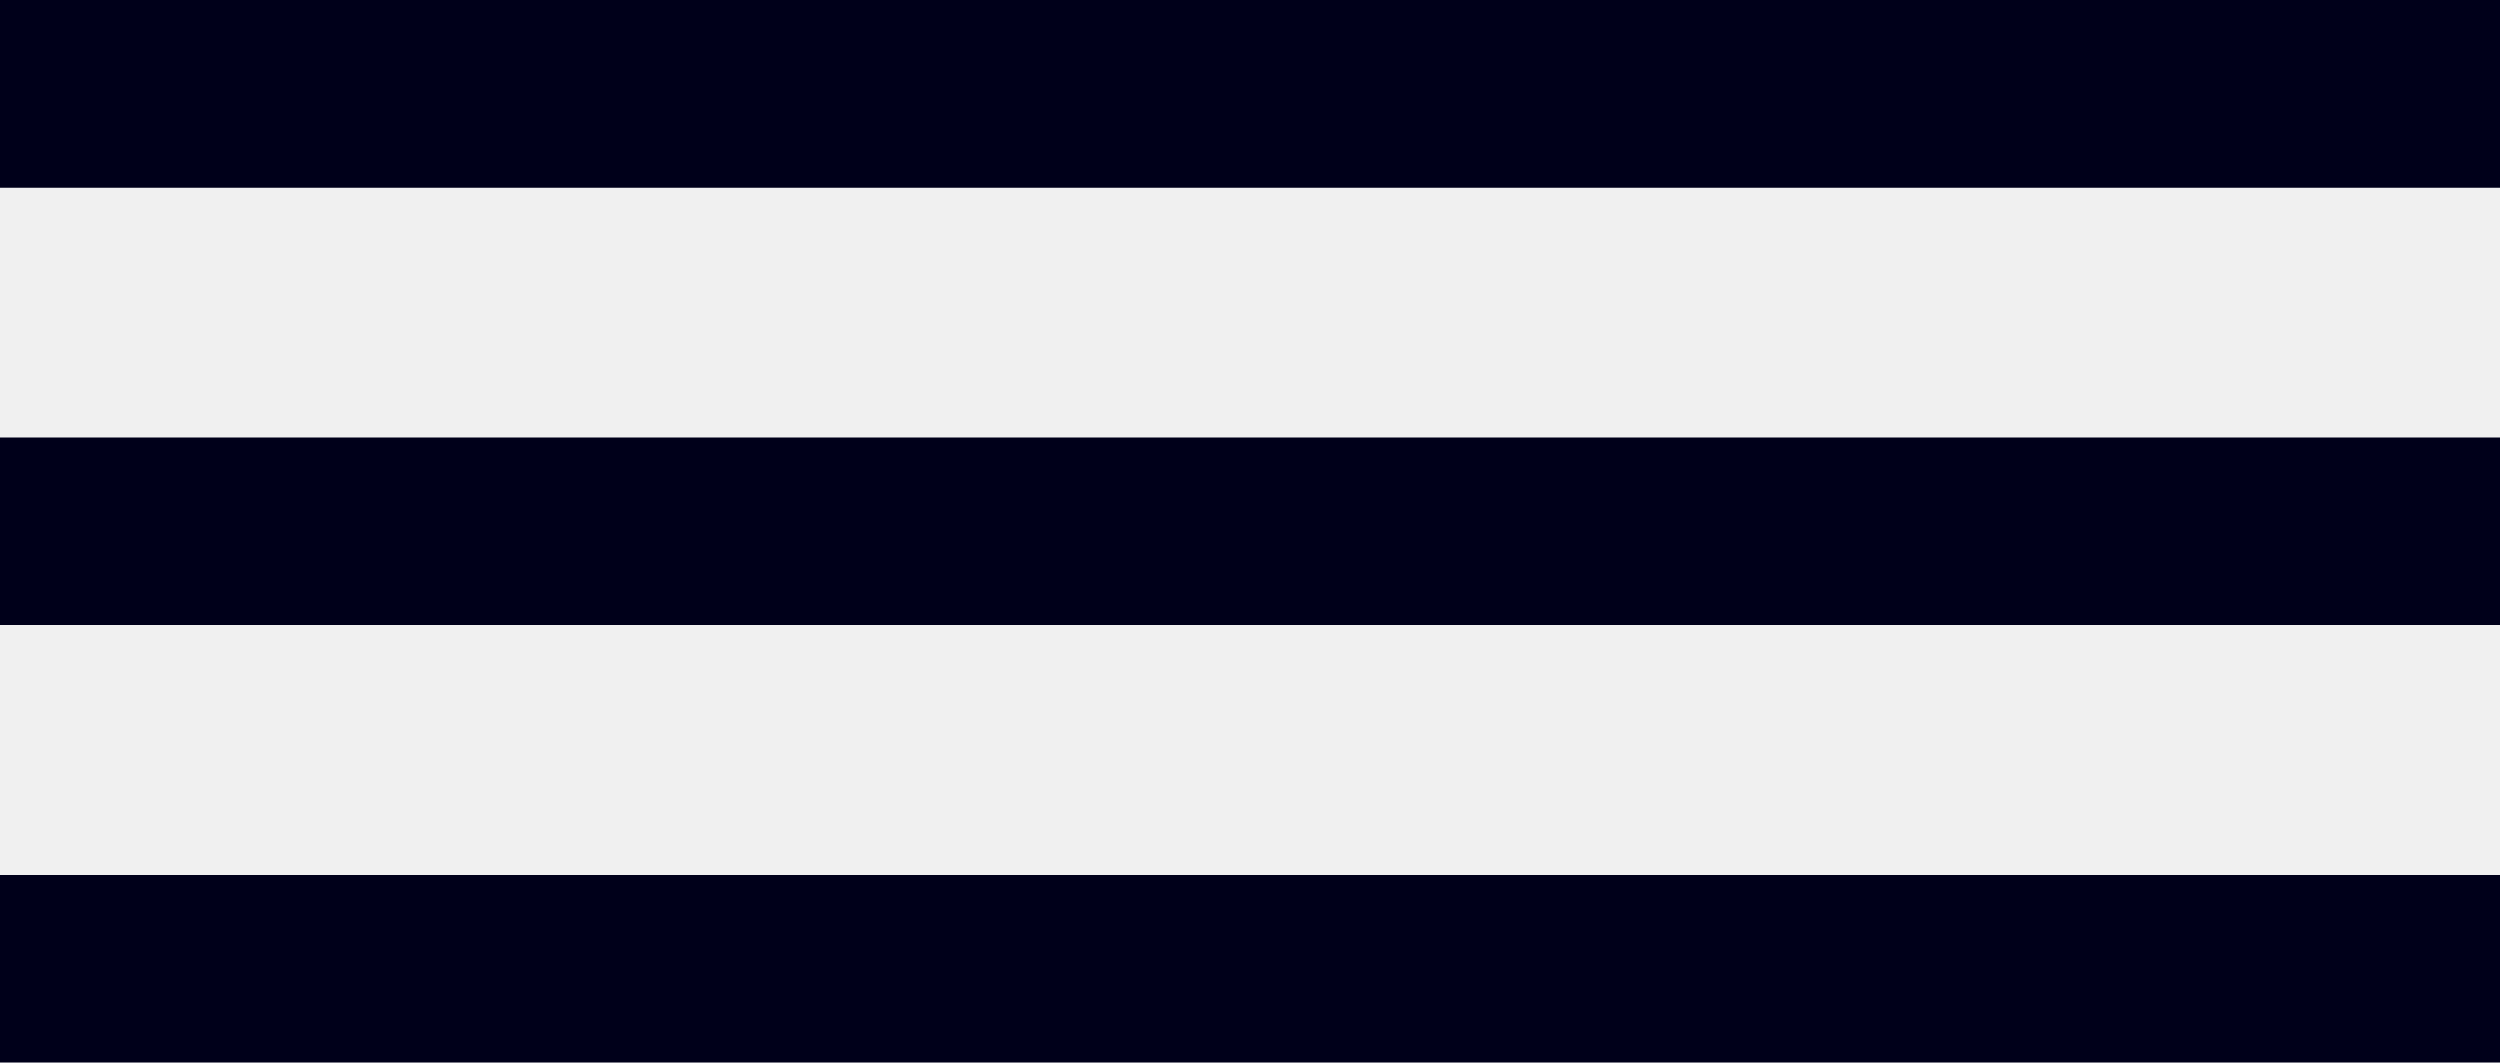
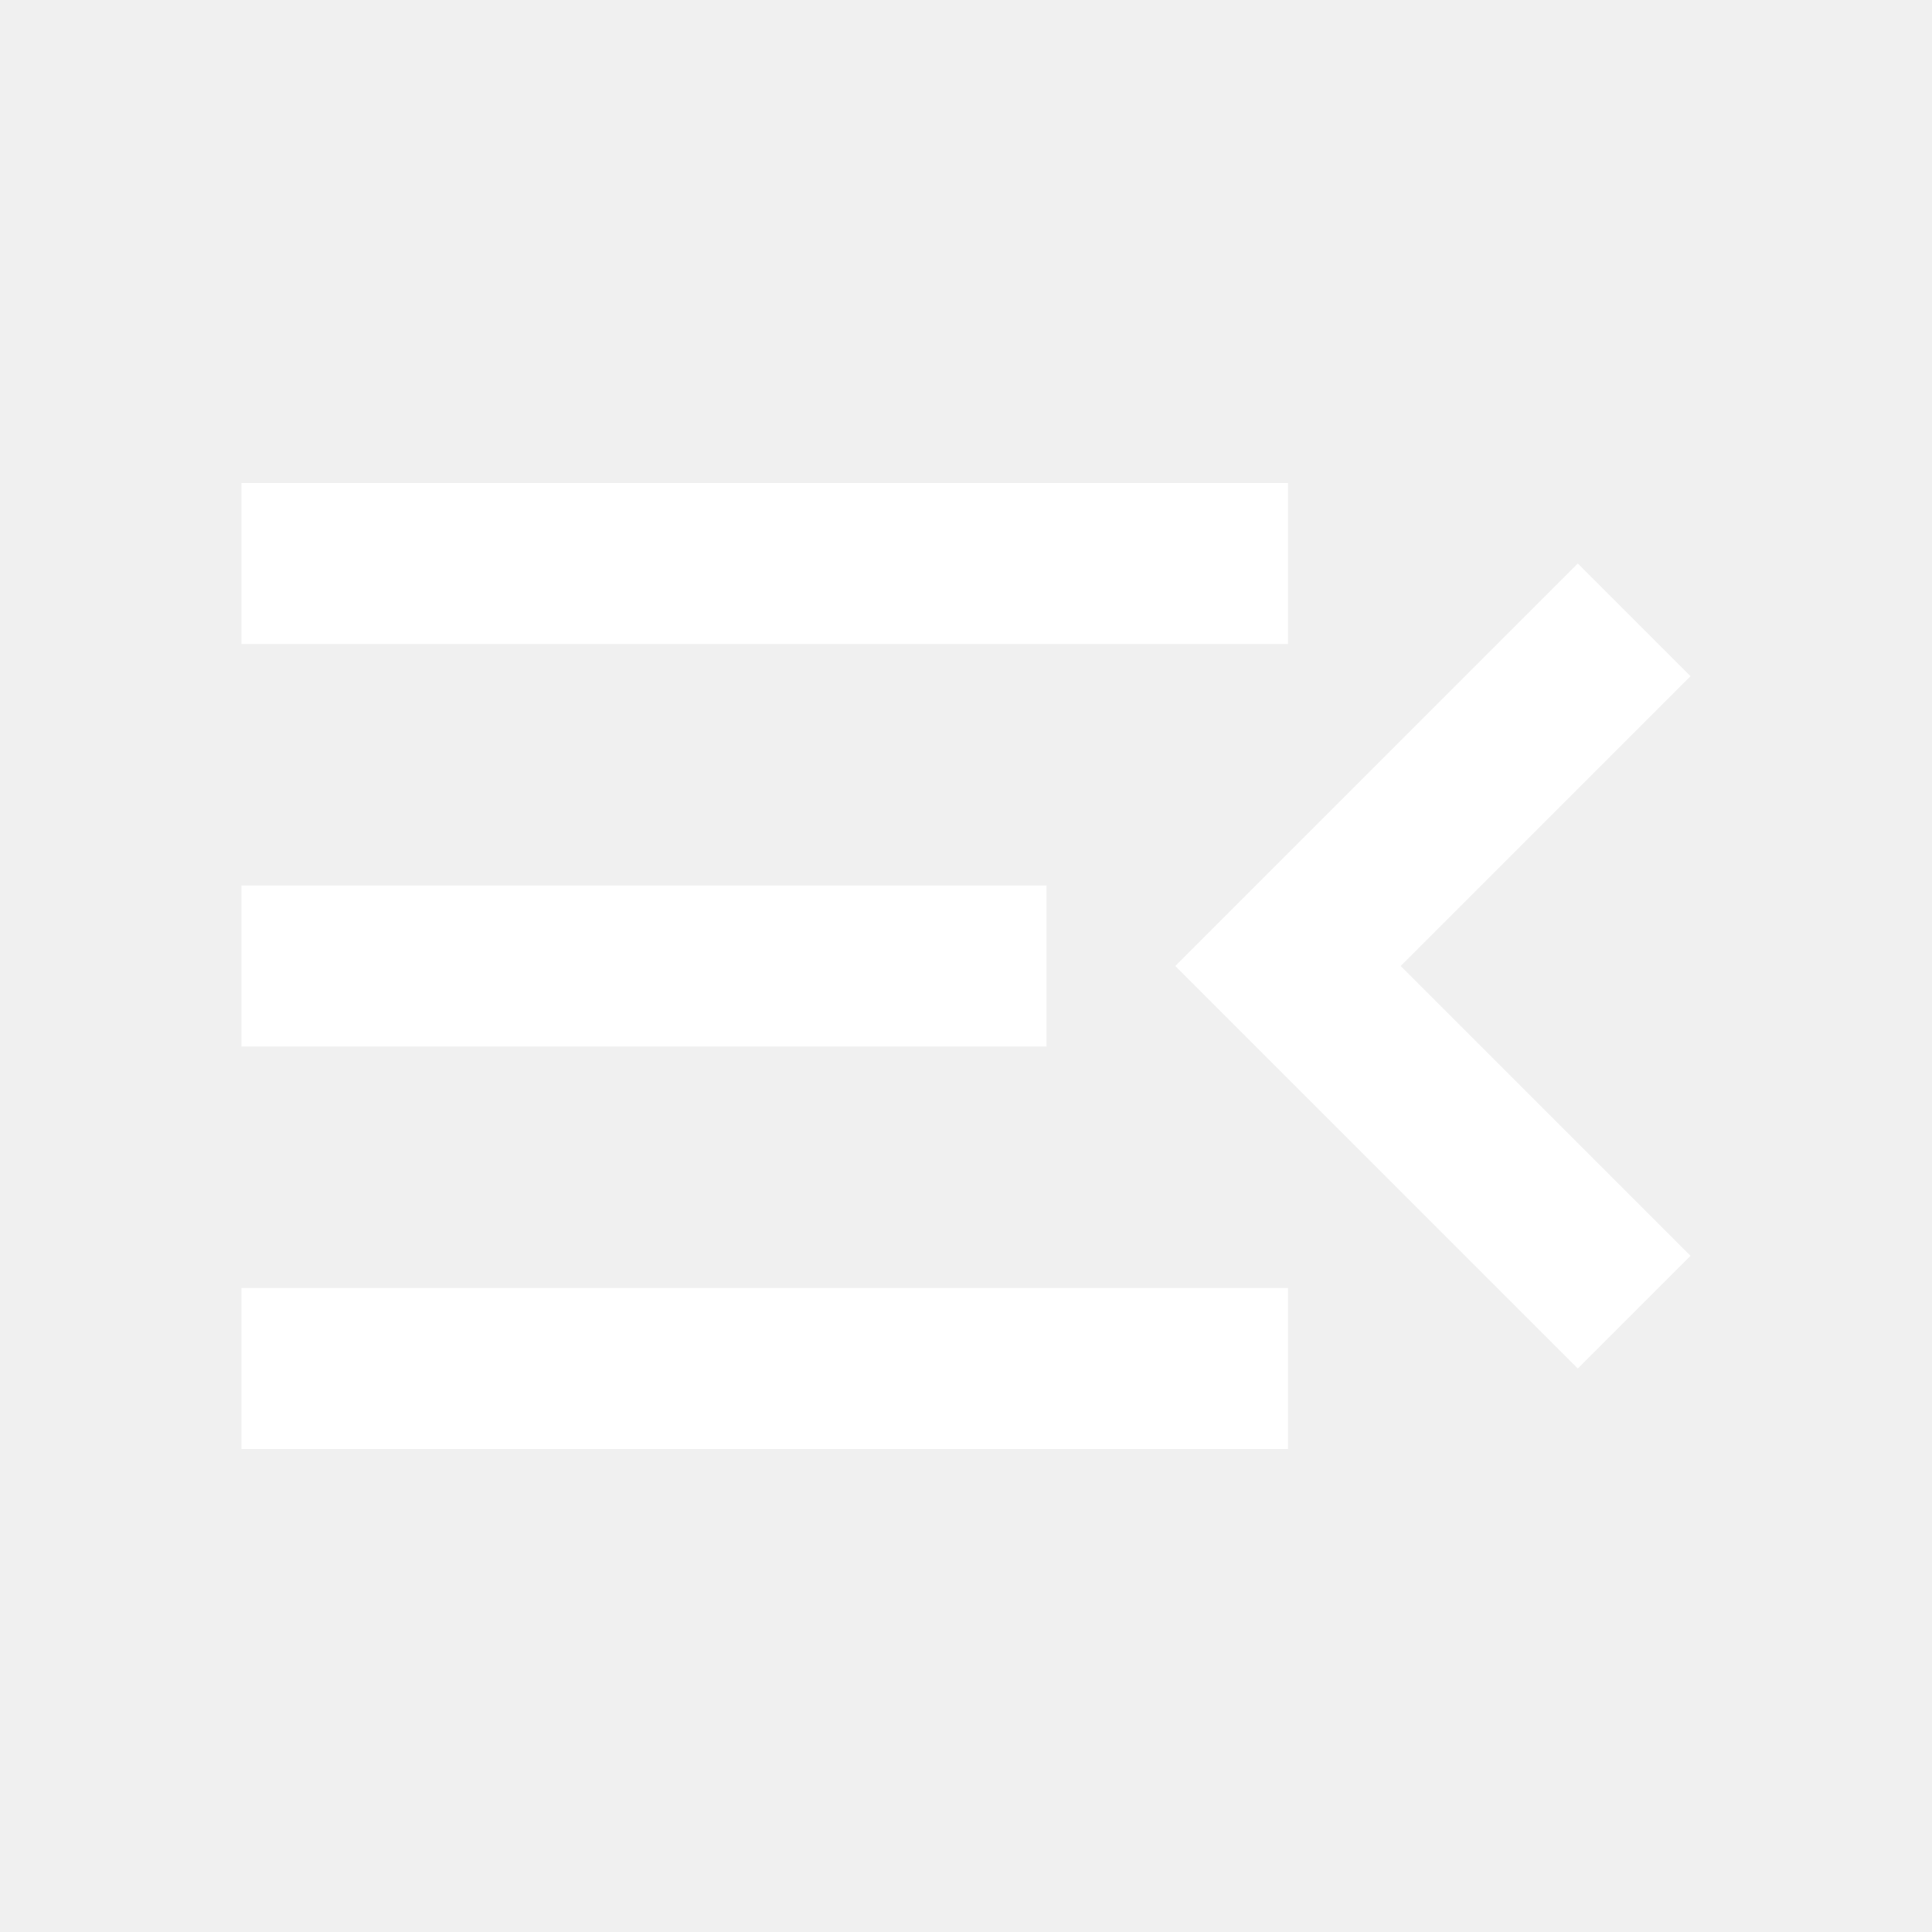
- <svg xmlns="http://www.w3.org/2000/svg" width="40" height="17">
-   <g fill="#00001A" fill-rule="evenodd">
-     <path d="M0 0h40v3H0zM0 7h40v3H0zM0 14h40v3H0z" />
-     <path d="M0 0h40v3H0z" />
-   </g>
+ <svg xmlns="http://www.w3.org/2000/svg" width="1em" height="1em" viewBox="0 0 24 24">
+   <path fill="white" d="M3 18v-2h13v2H3Zm16.6-1l-5-5l5-5L21 8.4L17.4 12l3.6 3.6l-1.4 1.4ZM3 13v-2h10v2H3Zm0-5V6h13v2H3Z" />
</svg>
